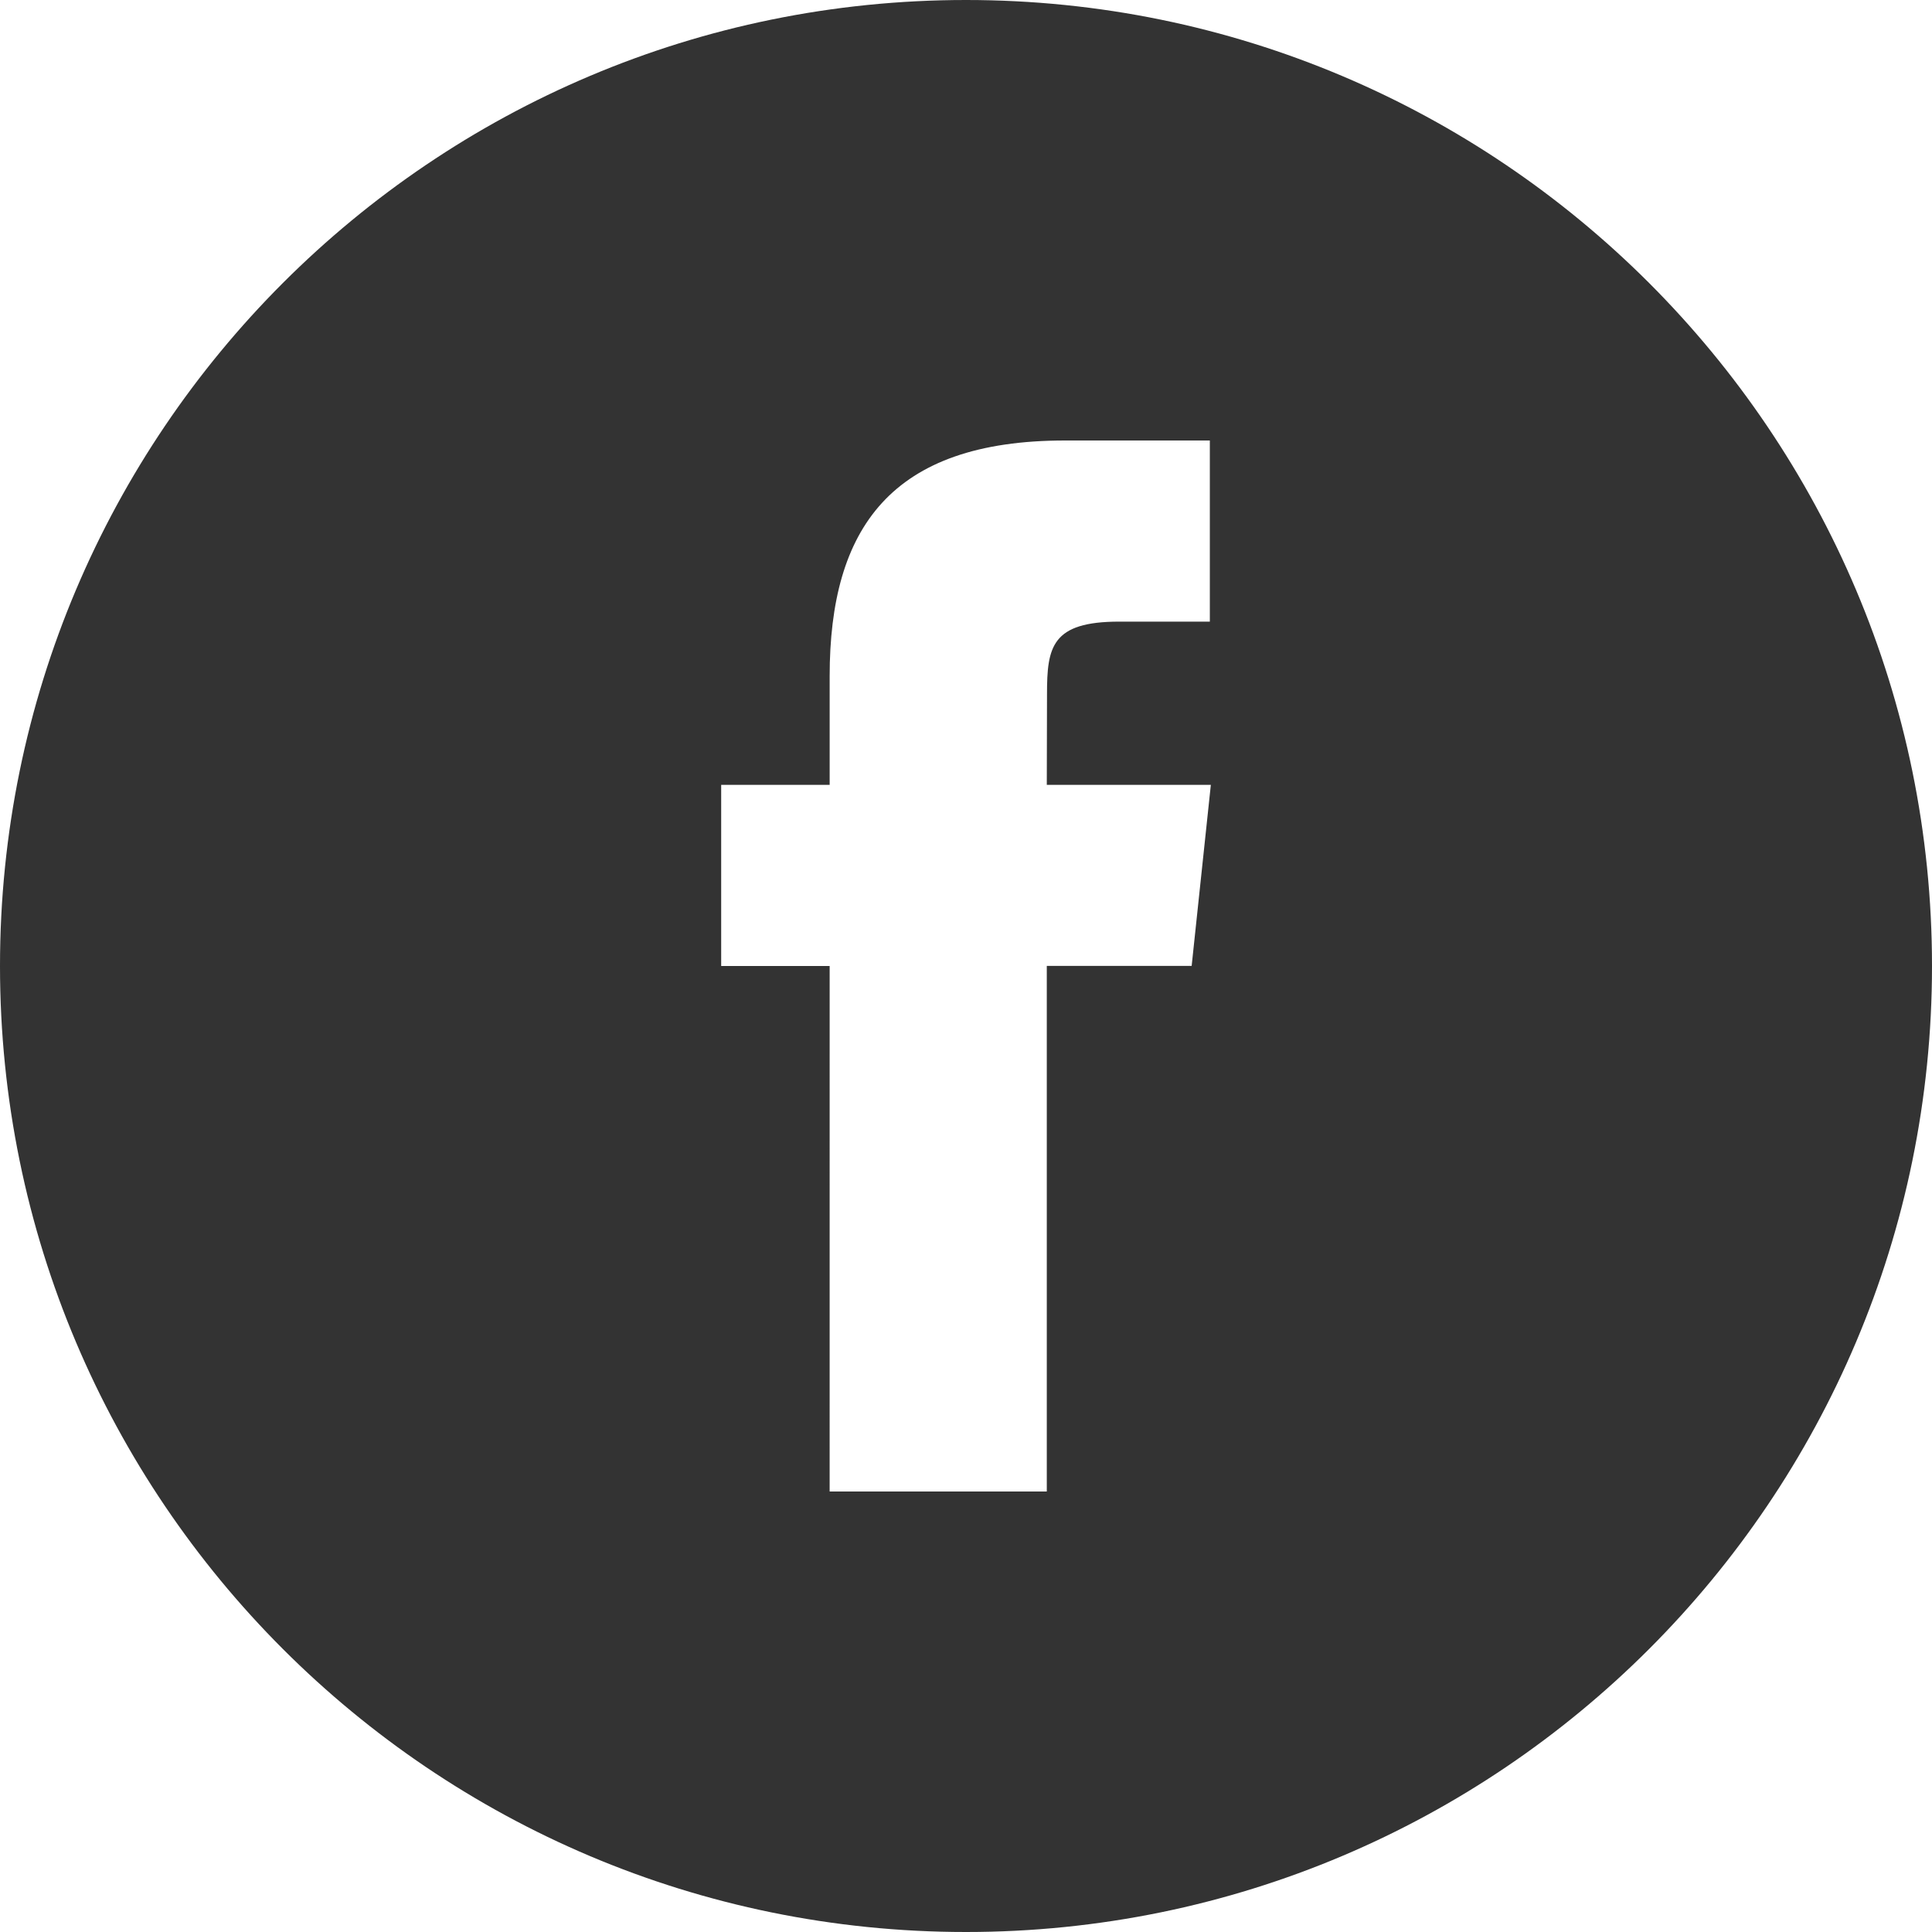
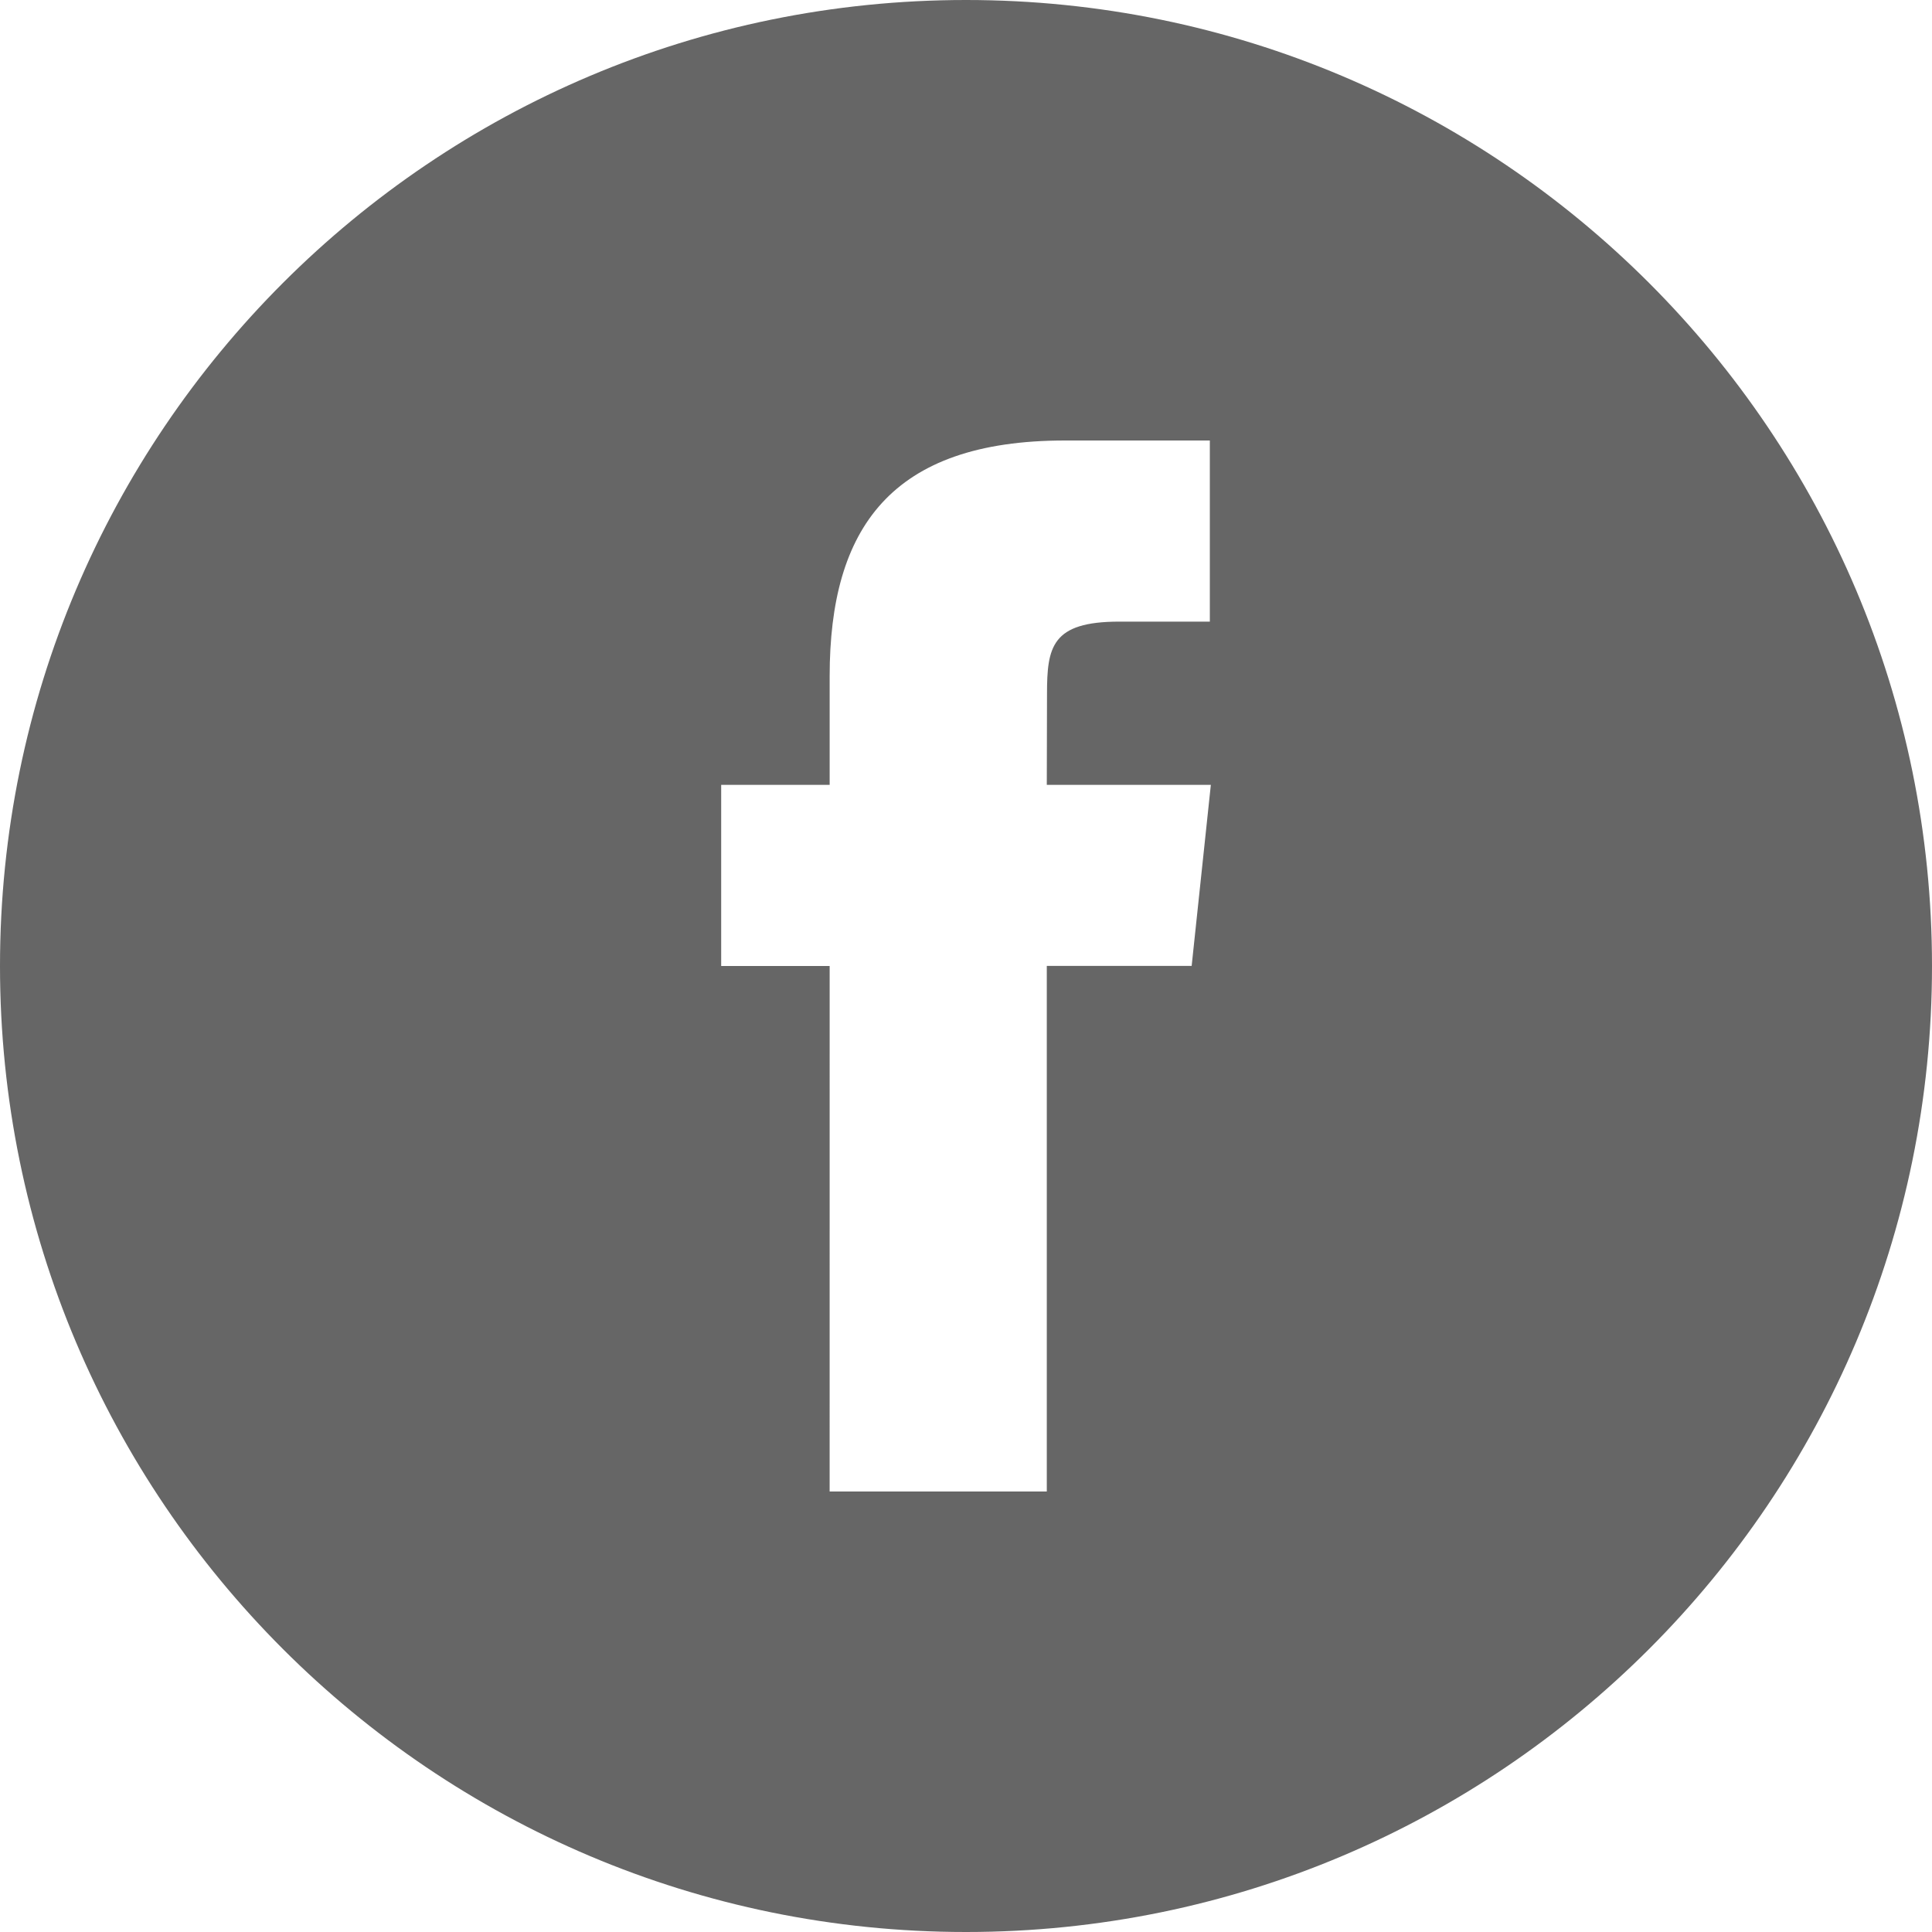
<svg xmlns="http://www.w3.org/2000/svg" version="1.1" id="Layer_1" x="0px" y="0px" width="100px" height="100px" viewBox="-16.5 -16.5 100 100" enable-background="new -16.5 -16.5 100 100" xml:space="preserve">
-   <path fill="#333333" d="M26.442,60.7h11.24V33.496h7.498l0.993-9.372h-8.491l0.011-4.694c0-2.444,0.234-3.755,3.74-3.755h4.688V6.3  h-7.5c-9.008,0-12.178,4.548-12.178,12.195v5.629h-5.615v9.375h5.615L26.442,60.7L26.442,60.7z M33.5,83.5  c-27.613,0-50-22.387-50-50c0-27.615,22.387-50,50-50c27.613,0,50,22.385,50,50C83.5,61.113,61.113,83.5,33.5,83.5z" />
+   <path fill="#666666" d="M26.442,60.7h11.24V33.496h7.498l0.993-9.372h-8.491l0.011-4.694c0-2.444,0.234-3.755,3.74-3.755h4.688V6.3  h-7.5c-9.008,0-12.178,4.548-12.178,12.195v5.629h-5.615v9.375h5.615L26.442,60.7L26.442,60.7z M33.5,83.5  c-27.613,0-50-22.387-50-50c0-27.615,22.387-50,50-50c27.613,0,50,22.385,50,50C83.5,61.113,61.113,83.5,33.5,83.5z" />
</svg>
